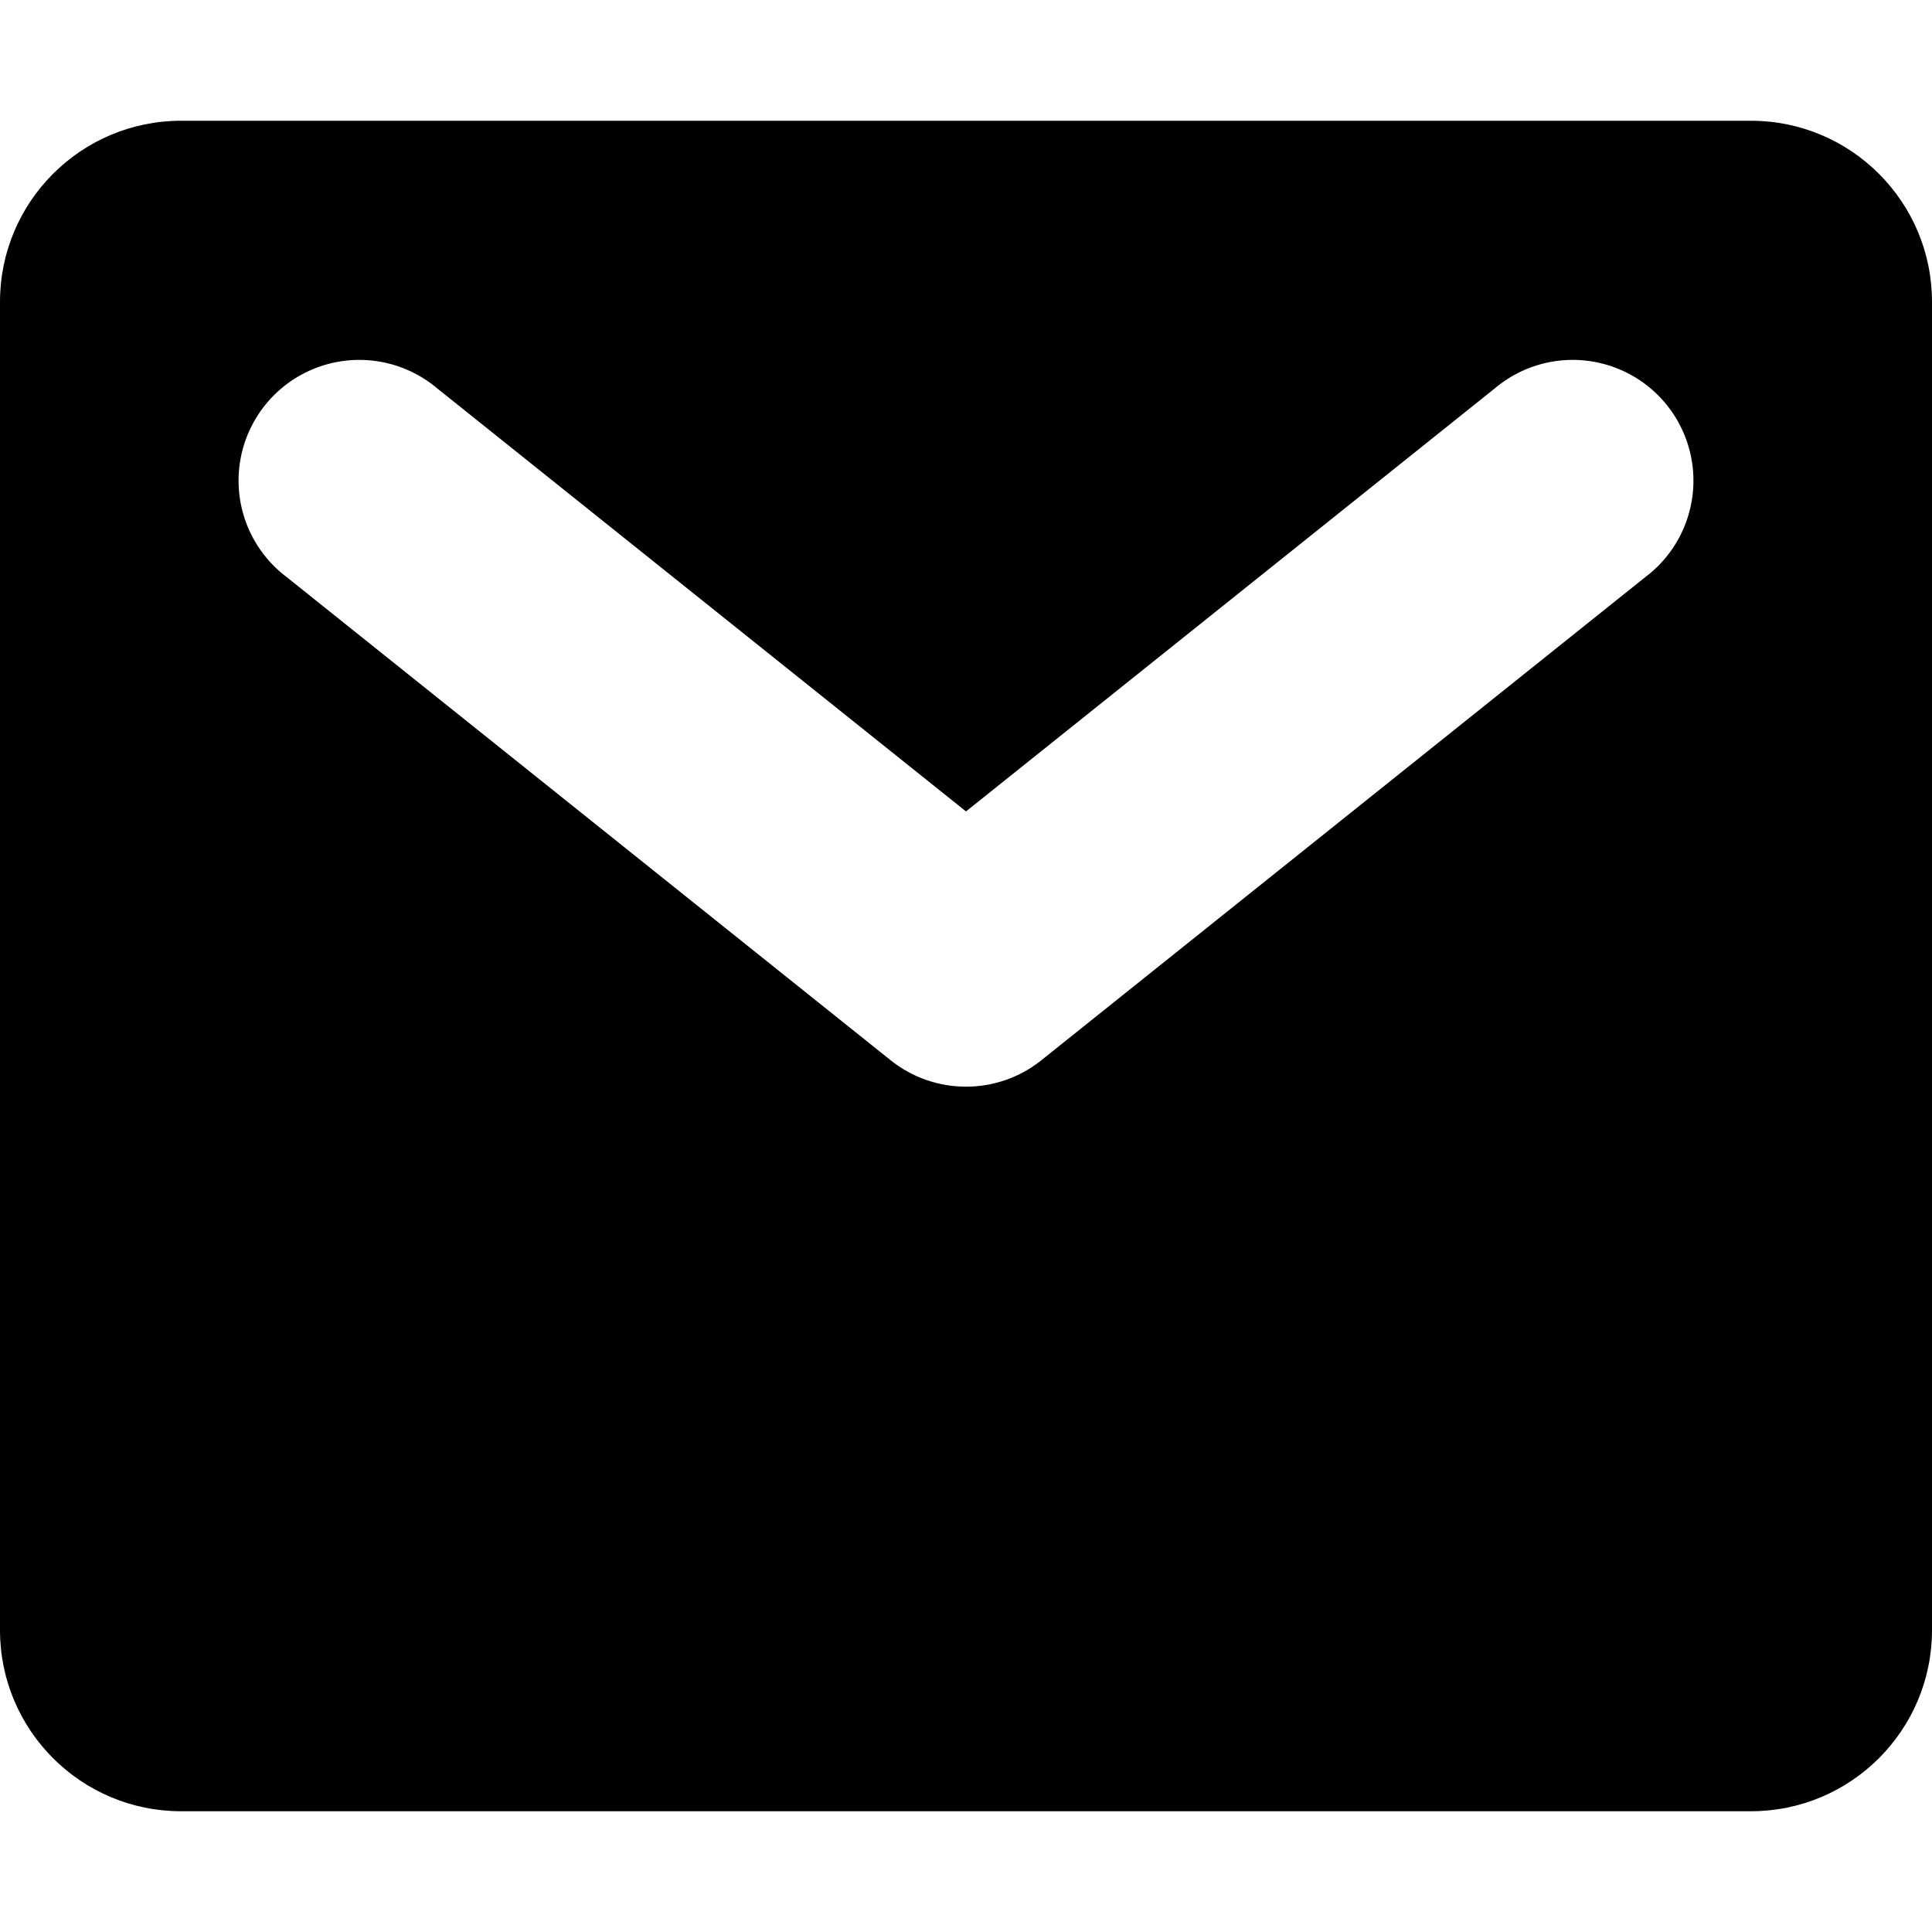
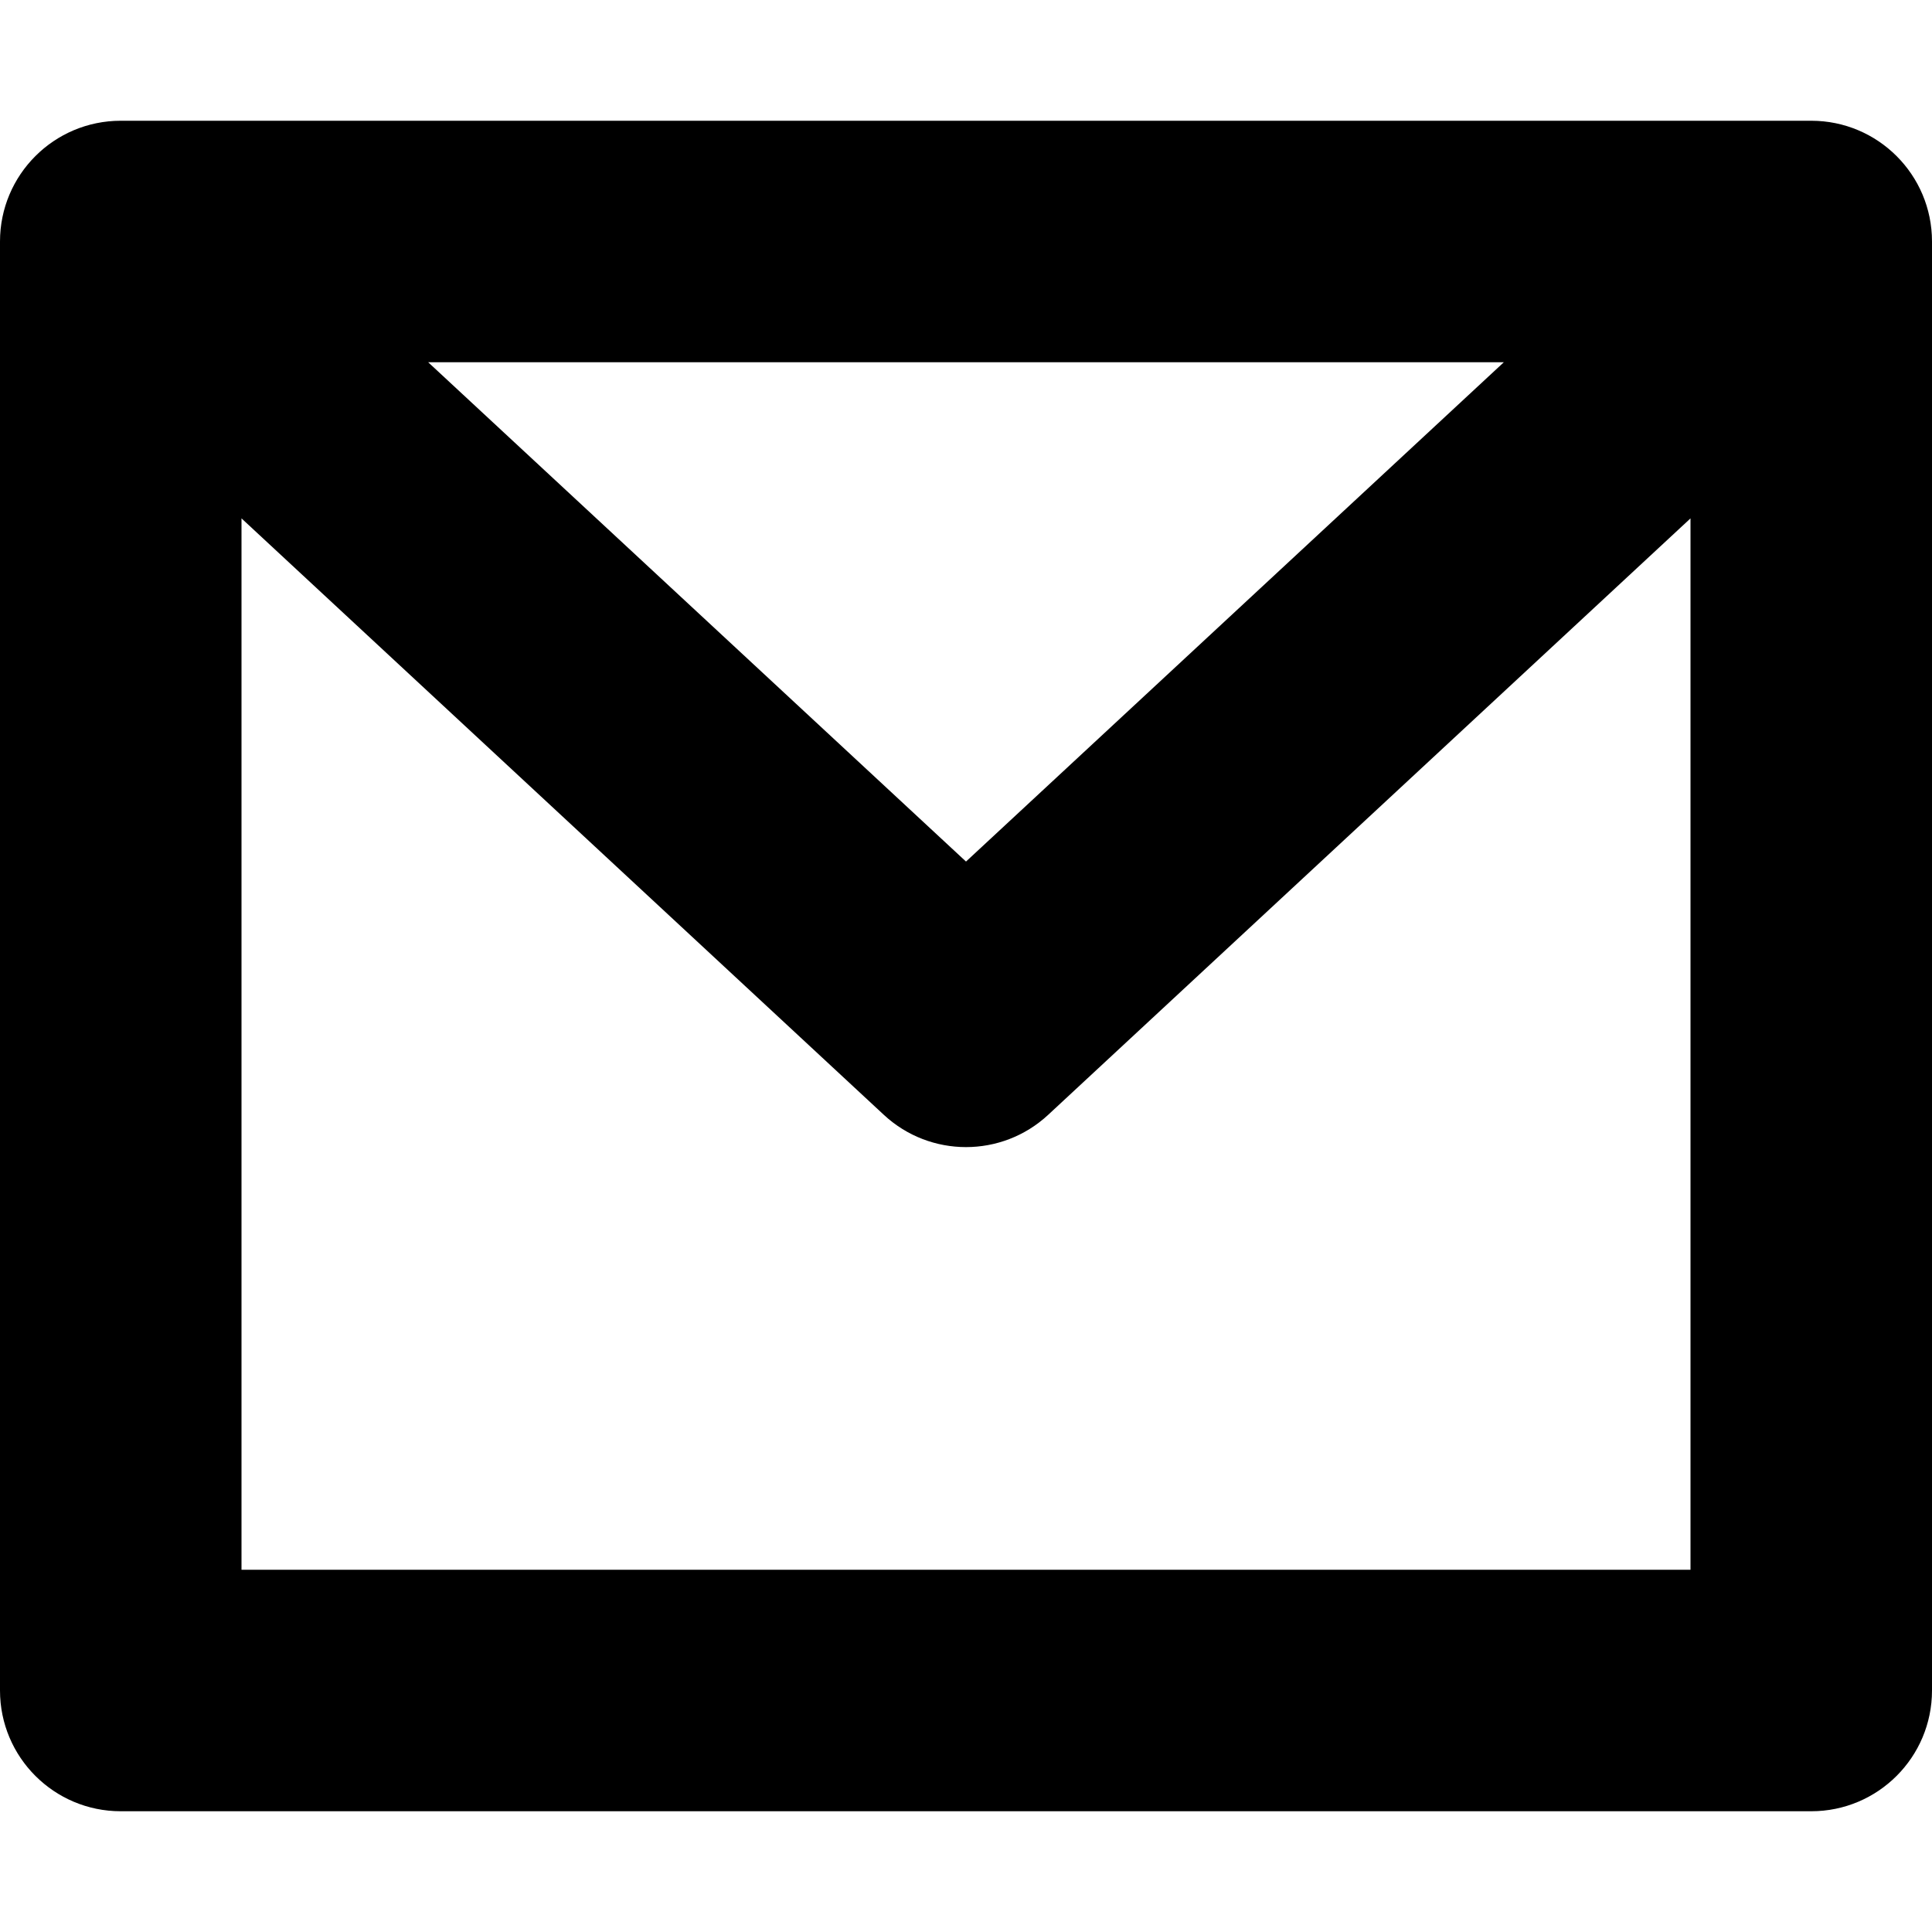
<svg xmlns="http://www.w3.org/2000/svg" width="16" height="16" viewBox="0 0 16 16">
-   <path fill-rule="evenodd" clip-rule="evenodd" d="M1.5 1A1.5 1.5 0 0 0 0 2.5v11A1.5 1.5 0 0 0 1.5 15h13a1.5 1.5 0 0 0 1.5-1.5v-11A1.5 1.5 0 0 0 14.5 1h-13Zm2.125 2.22a1 1 0 1 0-1.25 1.56l5 4a1 1 0 0 0 1.25 0l5-4a1 1 0 1 0-1.25-1.56L8 6.72l-4.375-3.5Z" />
+   <path fill-rule="evenodd" clip-rule="evenodd" d="M1 1a1 1 0 0 0-1 1v12a1 1 0 0 0 1 1h14a1 1 0 0 0 1-1V2a1 1 0 0 0-1-1H1Zm1 3.293V13h12V4.293l-5.32 4.94a1 1 0 0 1-1.36 0L2 4.293ZM12.454 3H3.546L8 7.135 12.454 3Z" />
</svg>
